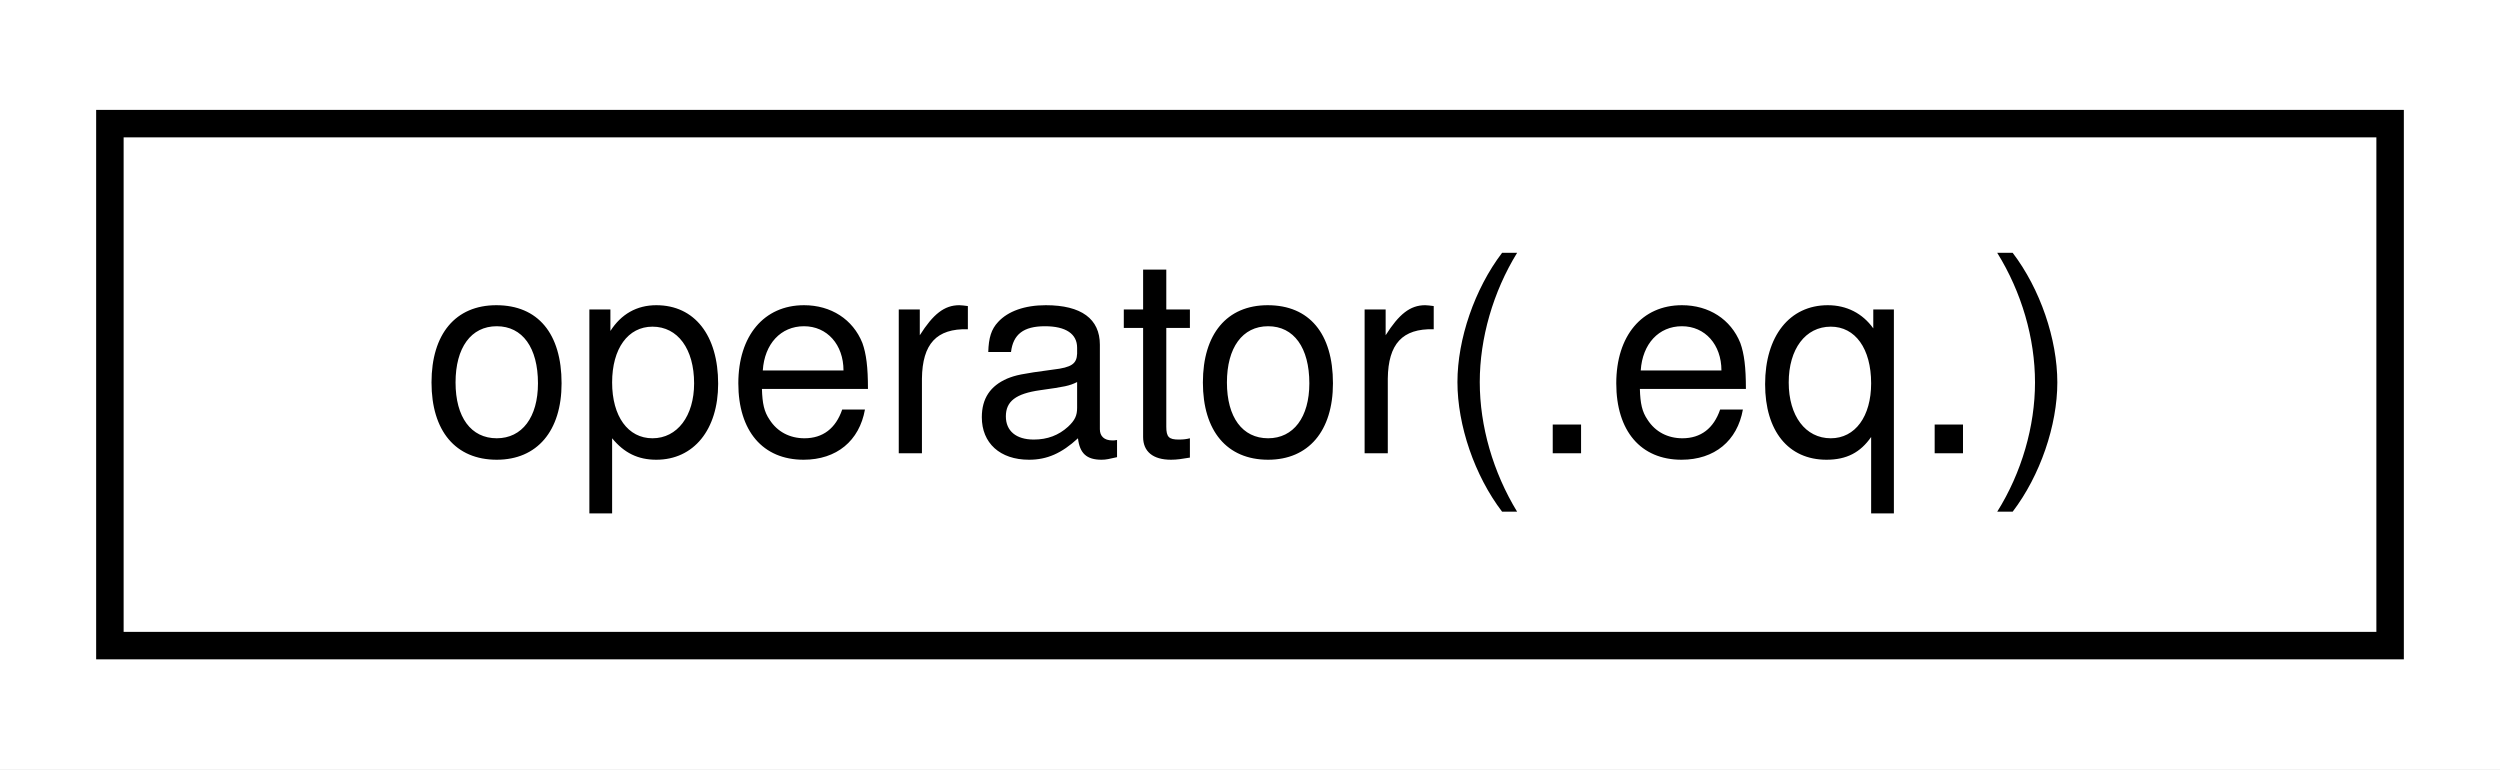
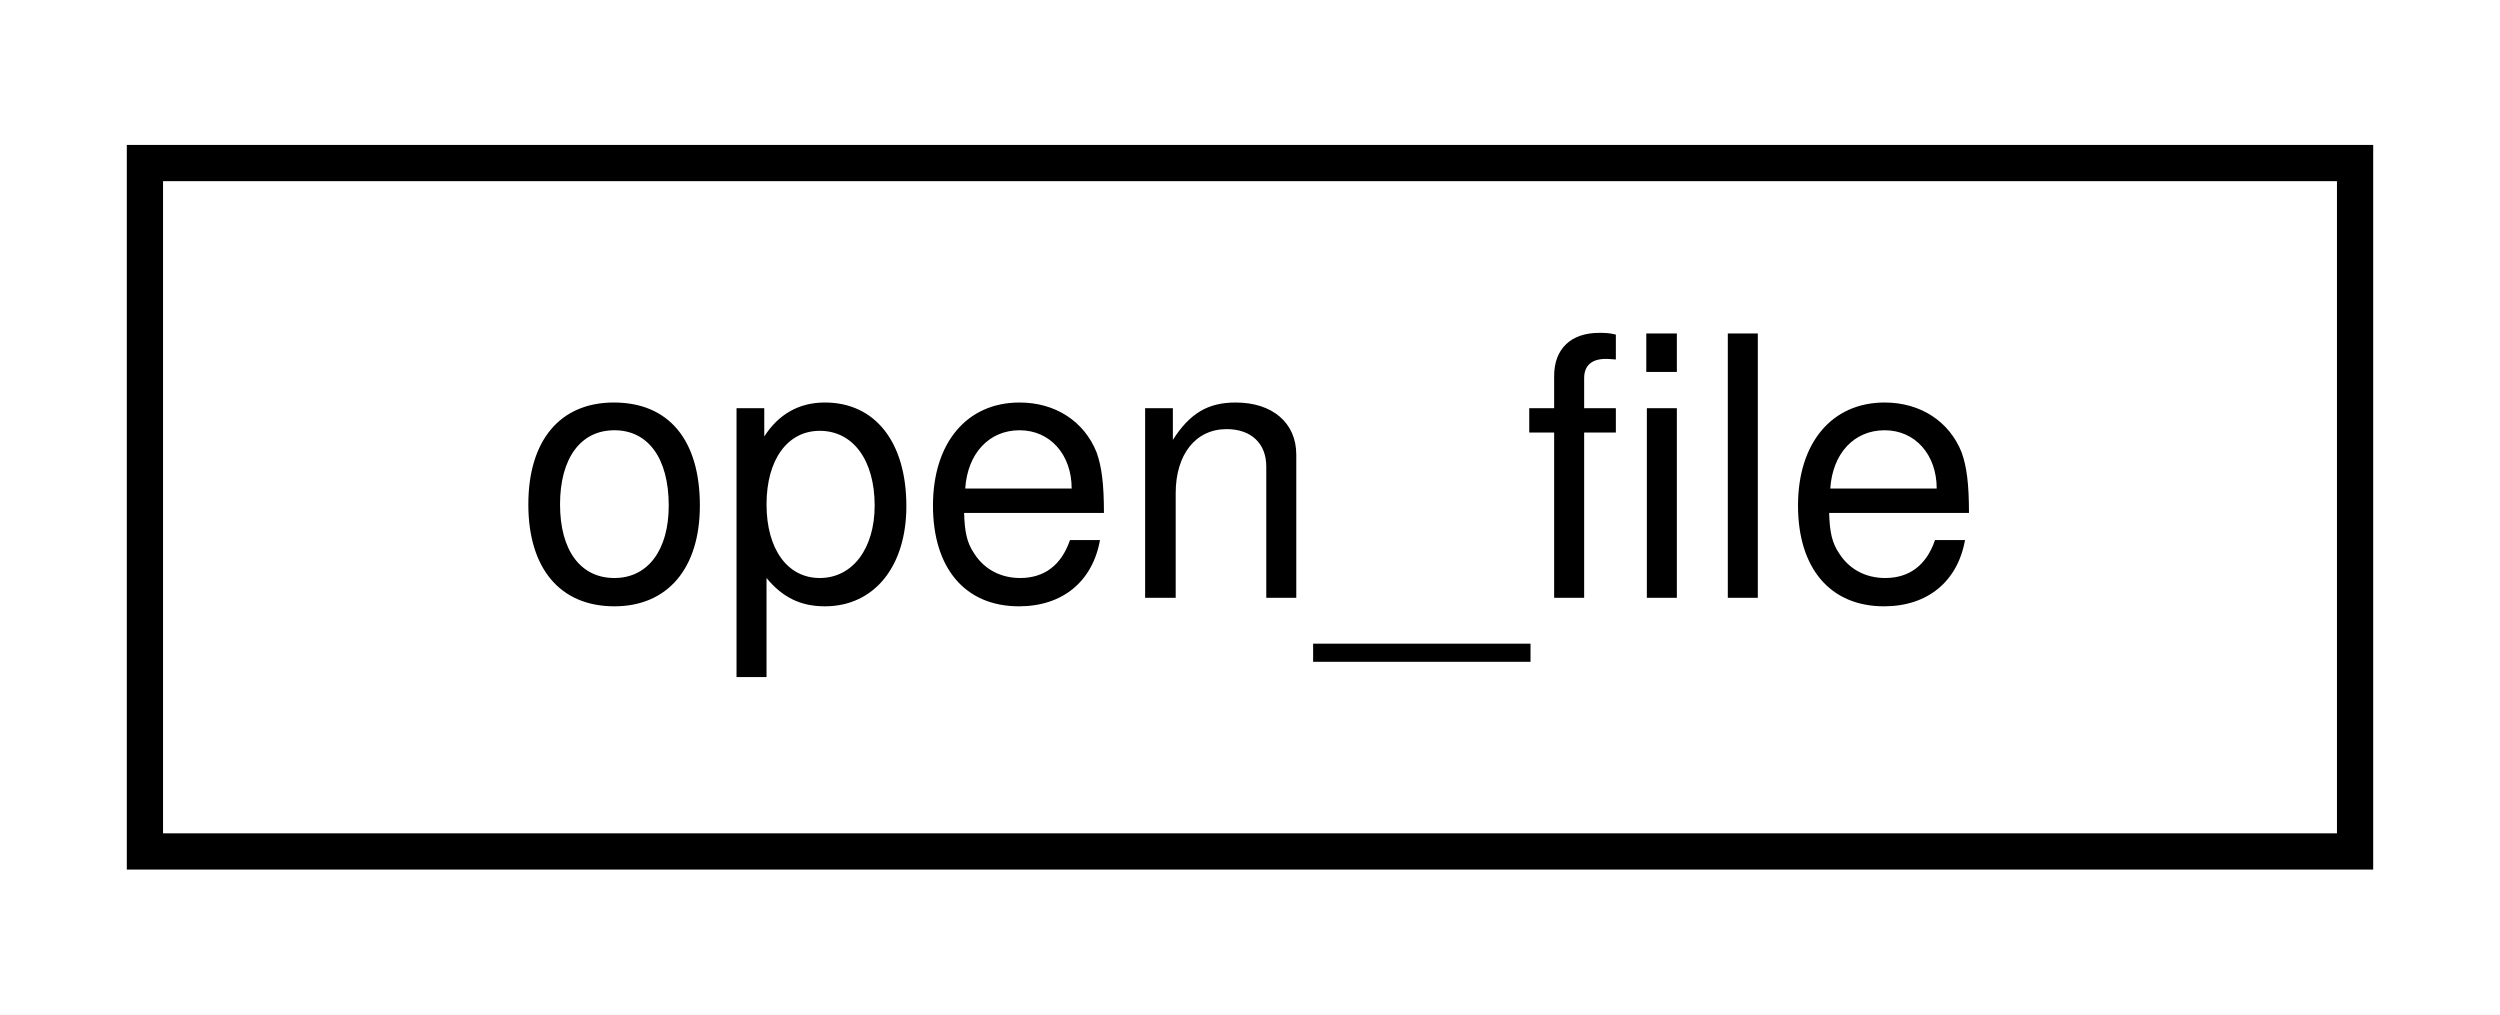
- <svg xmlns="http://www.w3.org/2000/svg" xmlns:xlink="http://www.w3.org/1999/xlink" width="91pt" height="28pt" viewBox="0.00 0.00 91.00 28.00">
+ <svg xmlns="http://www.w3.org/2000/svg" xmlns:xlink="http://www.w3.org/1999/xlink" width="69pt" height="28pt" viewBox="0.00 0.00 69.00 28.00">
  <g id="graph0" class="graph" transform="scale(1 1) rotate(0) translate(4 24)">
-     <polygon fill="white" stroke="transparent" points="-4,4 -4,-24 87,-24 87,4 -4,4" />
+     <polygon fill="white" stroke="transparent" points="-4,4 -4,-24 65,-24 65,4 -4,4" />
    <g id="node1" class="node">
      <g id="a_node1">
-         <a xlink:href="group__mpp__domains__mod.html#interfacempp__domains__mod_1_1operator_07_8eq_8_08" target="_top" xlink:title="Equality/inequality operators for domaintypes.">
-           <polygon fill="white" stroke="black" points="0,-0.5 0,-19.5 83,-19.5 83,-0.5 0,-0.5" />
-           <text text-anchor="middle" x="41.5" y="-7.5" font-family="Helvetica,sans-Serif" font-size="10.00">operator(.eq.)</text>
+         <a xlink:href="group__fms2__io__mod.html#interfacefms2__io__mod_1_1open__file" target="_top" xlink:title="Opens a given netcdf or domain file.">
+           <polygon fill="white" stroke="black" points="0,-0.5 0,-19.5 61,-19.5 61,-0.5 0,-0.5" />
+           <text text-anchor="middle" x="30.5" y="-7.5" font-family="Helvetica,sans-Serif" font-size="10.00">open_file</text>
        </a>
      </g>
    </g>
  </g>
</svg>
